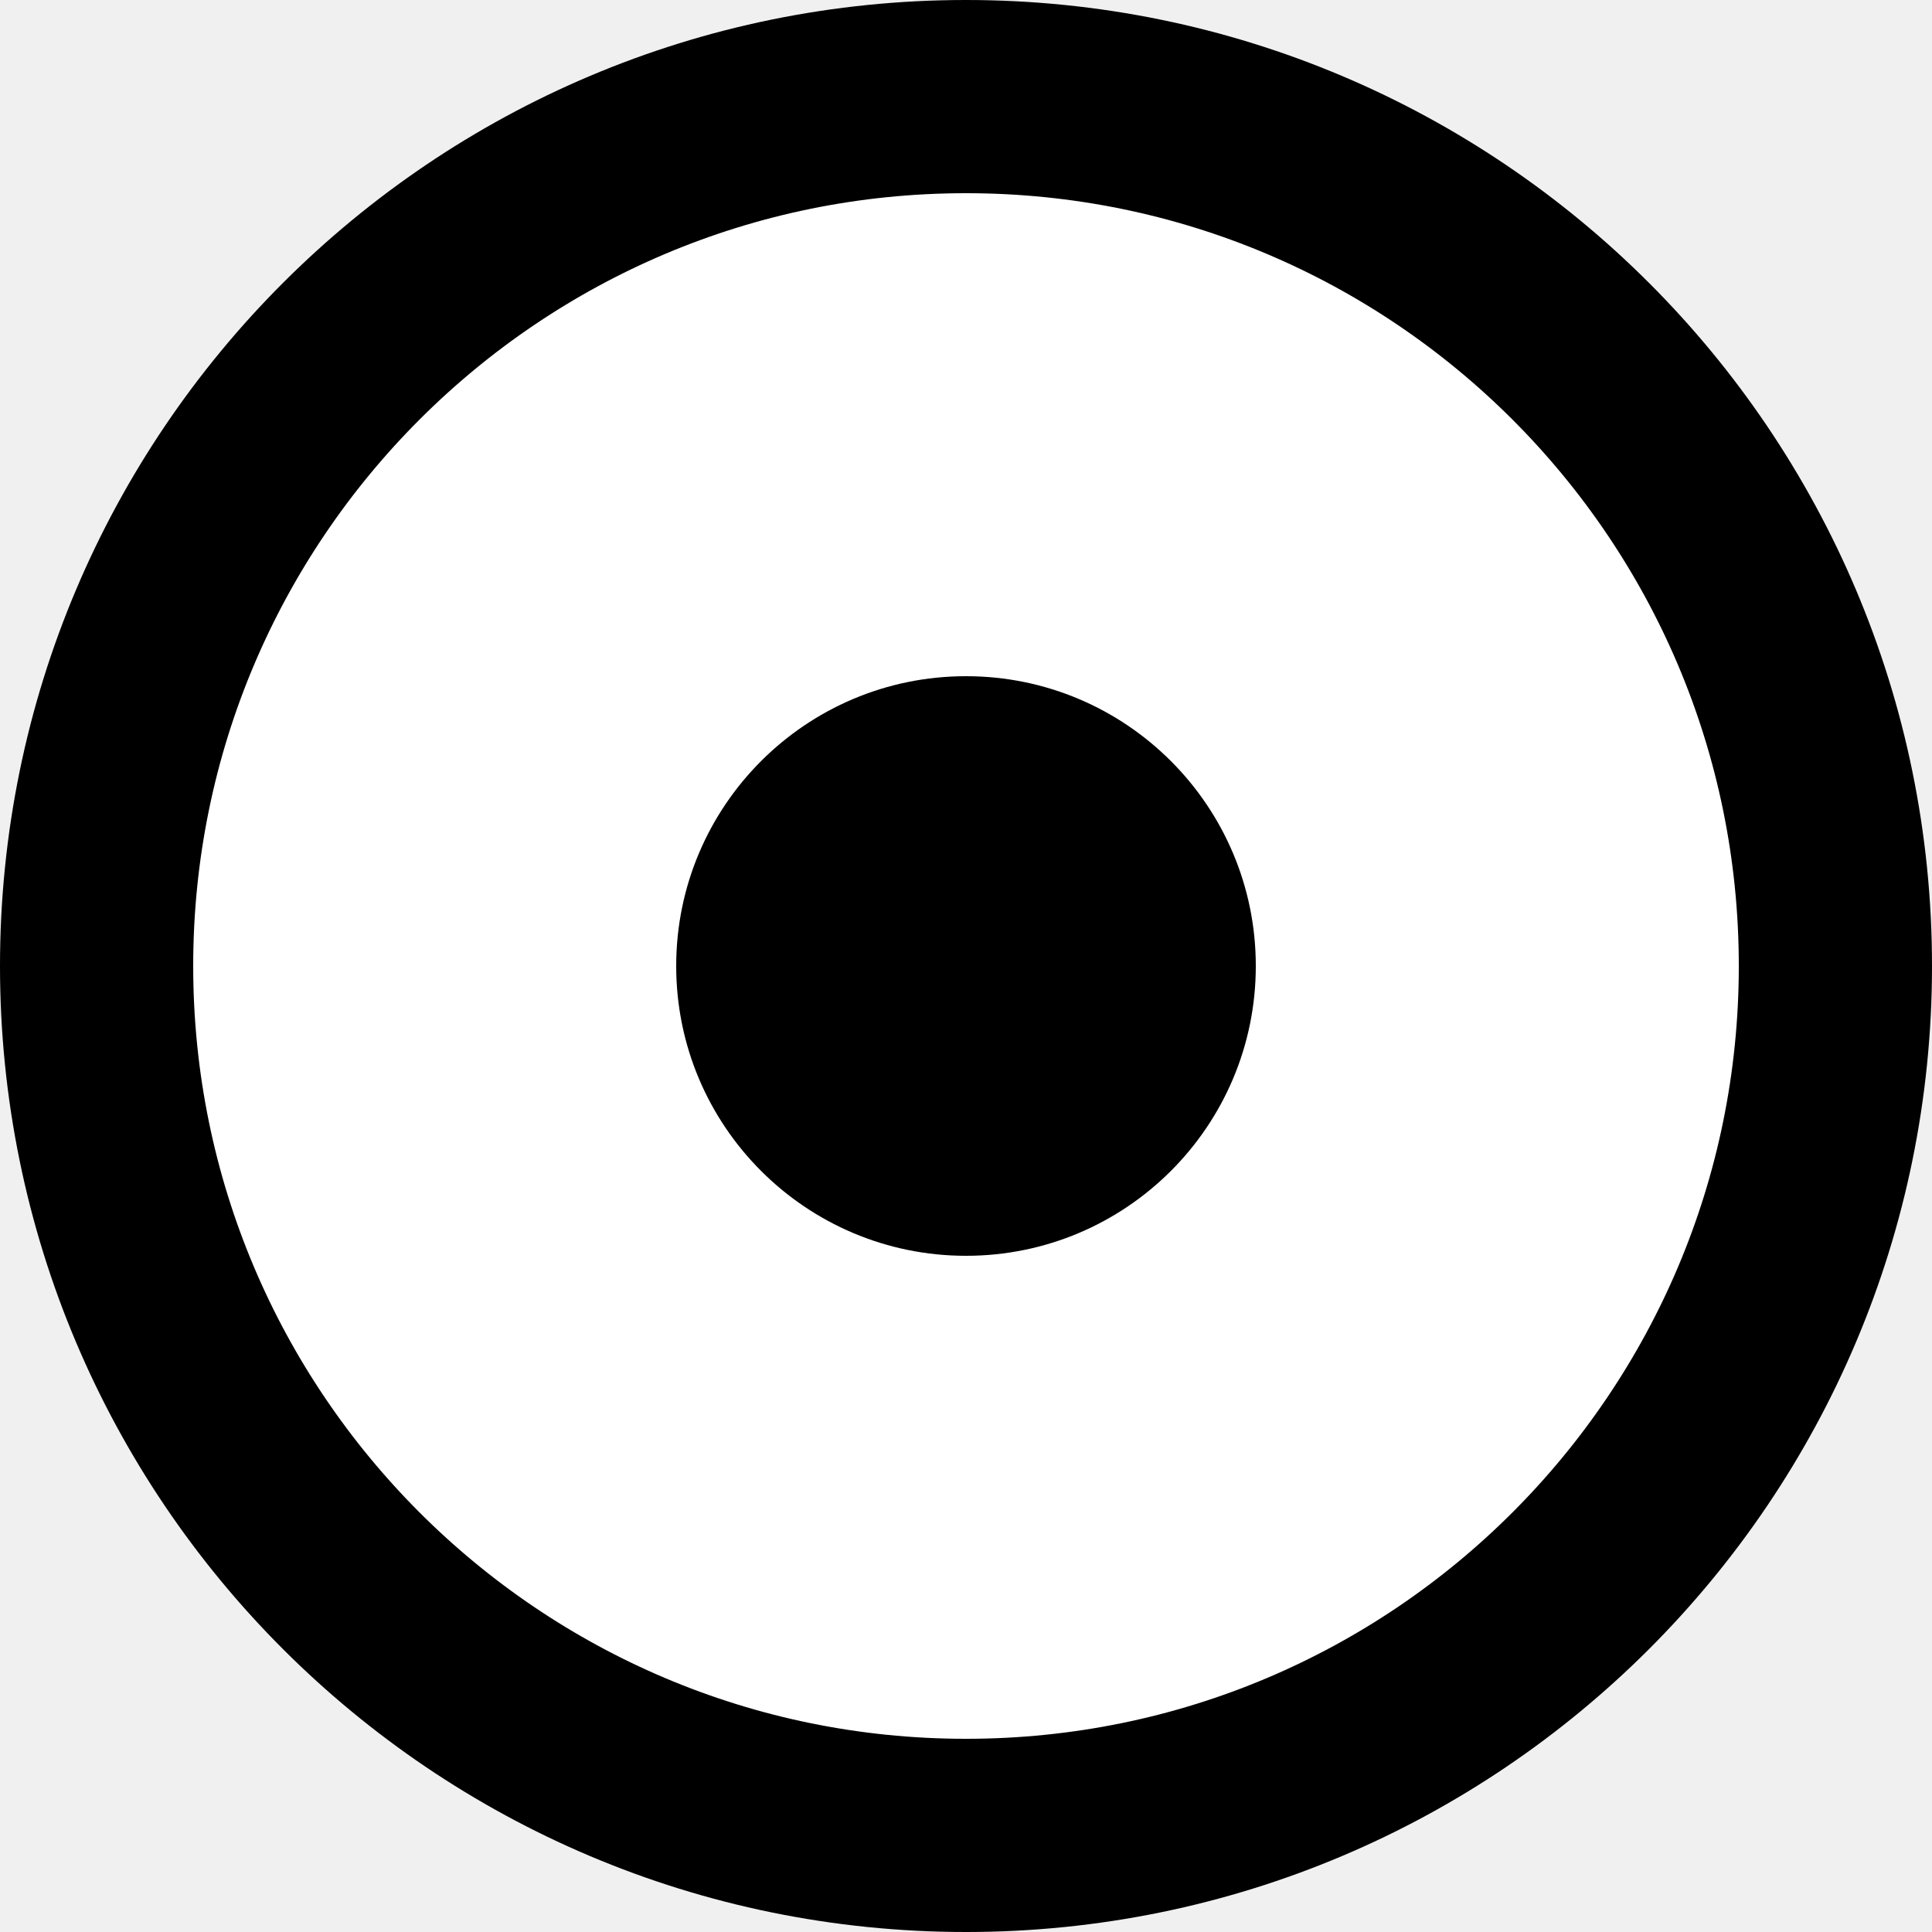
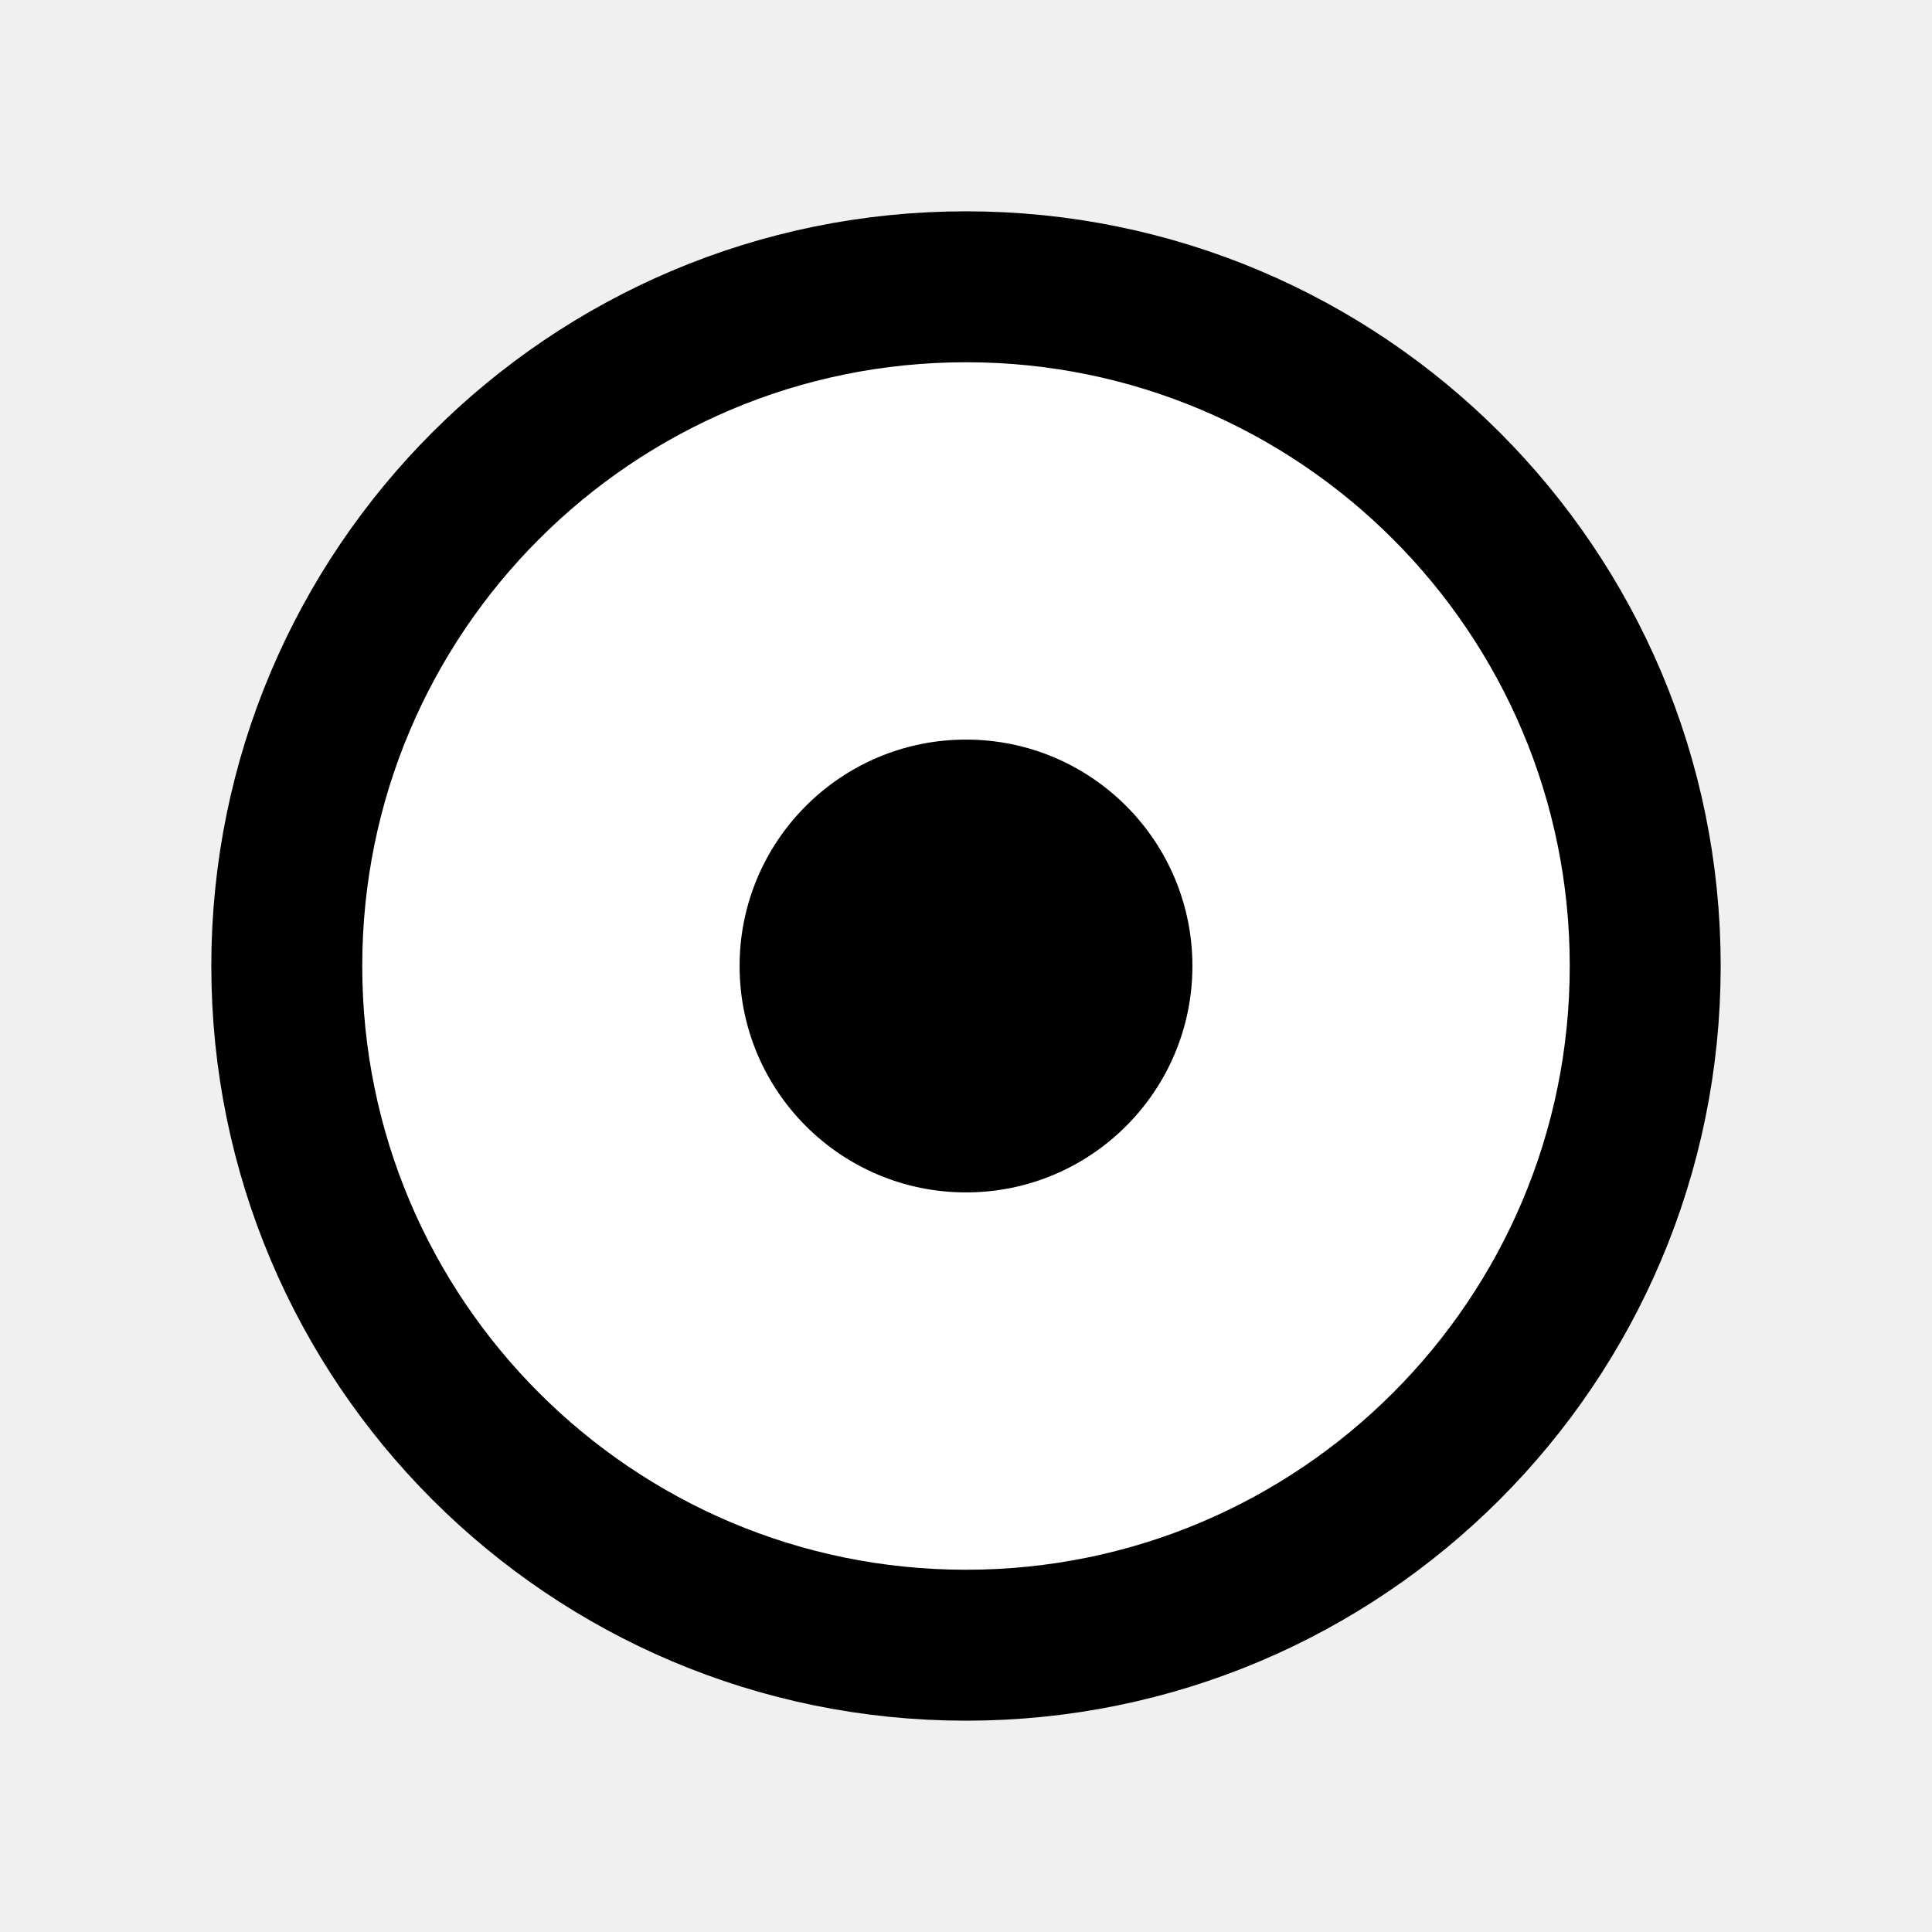
- <svg xmlns="http://www.w3.org/2000/svg" height="400" width="400" viewBox="0 0 400 400">
+ <svg xmlns="http://www.w3.org/2000/svg" height="512" width="512" viewBox="0 0 512 512">
  <style>
    @media (prefers-color-scheme: dark) {
      :root {
        filter: invert(100%);
      }
    }
  </style>
-   <circle cx="200" cy="200" r="180" stroke="black" stroke-width="40" fill="white" />
-   <circle cx="200" cy="200" r="60" stroke-width="0" fill="black" />
+   <circle cx="256" cy="256" r="180" stroke="black" stroke-width="40" fill="white" />
+   <circle cx="256" cy="256" r="60" stroke-width="0" fill="black" />
</svg>
